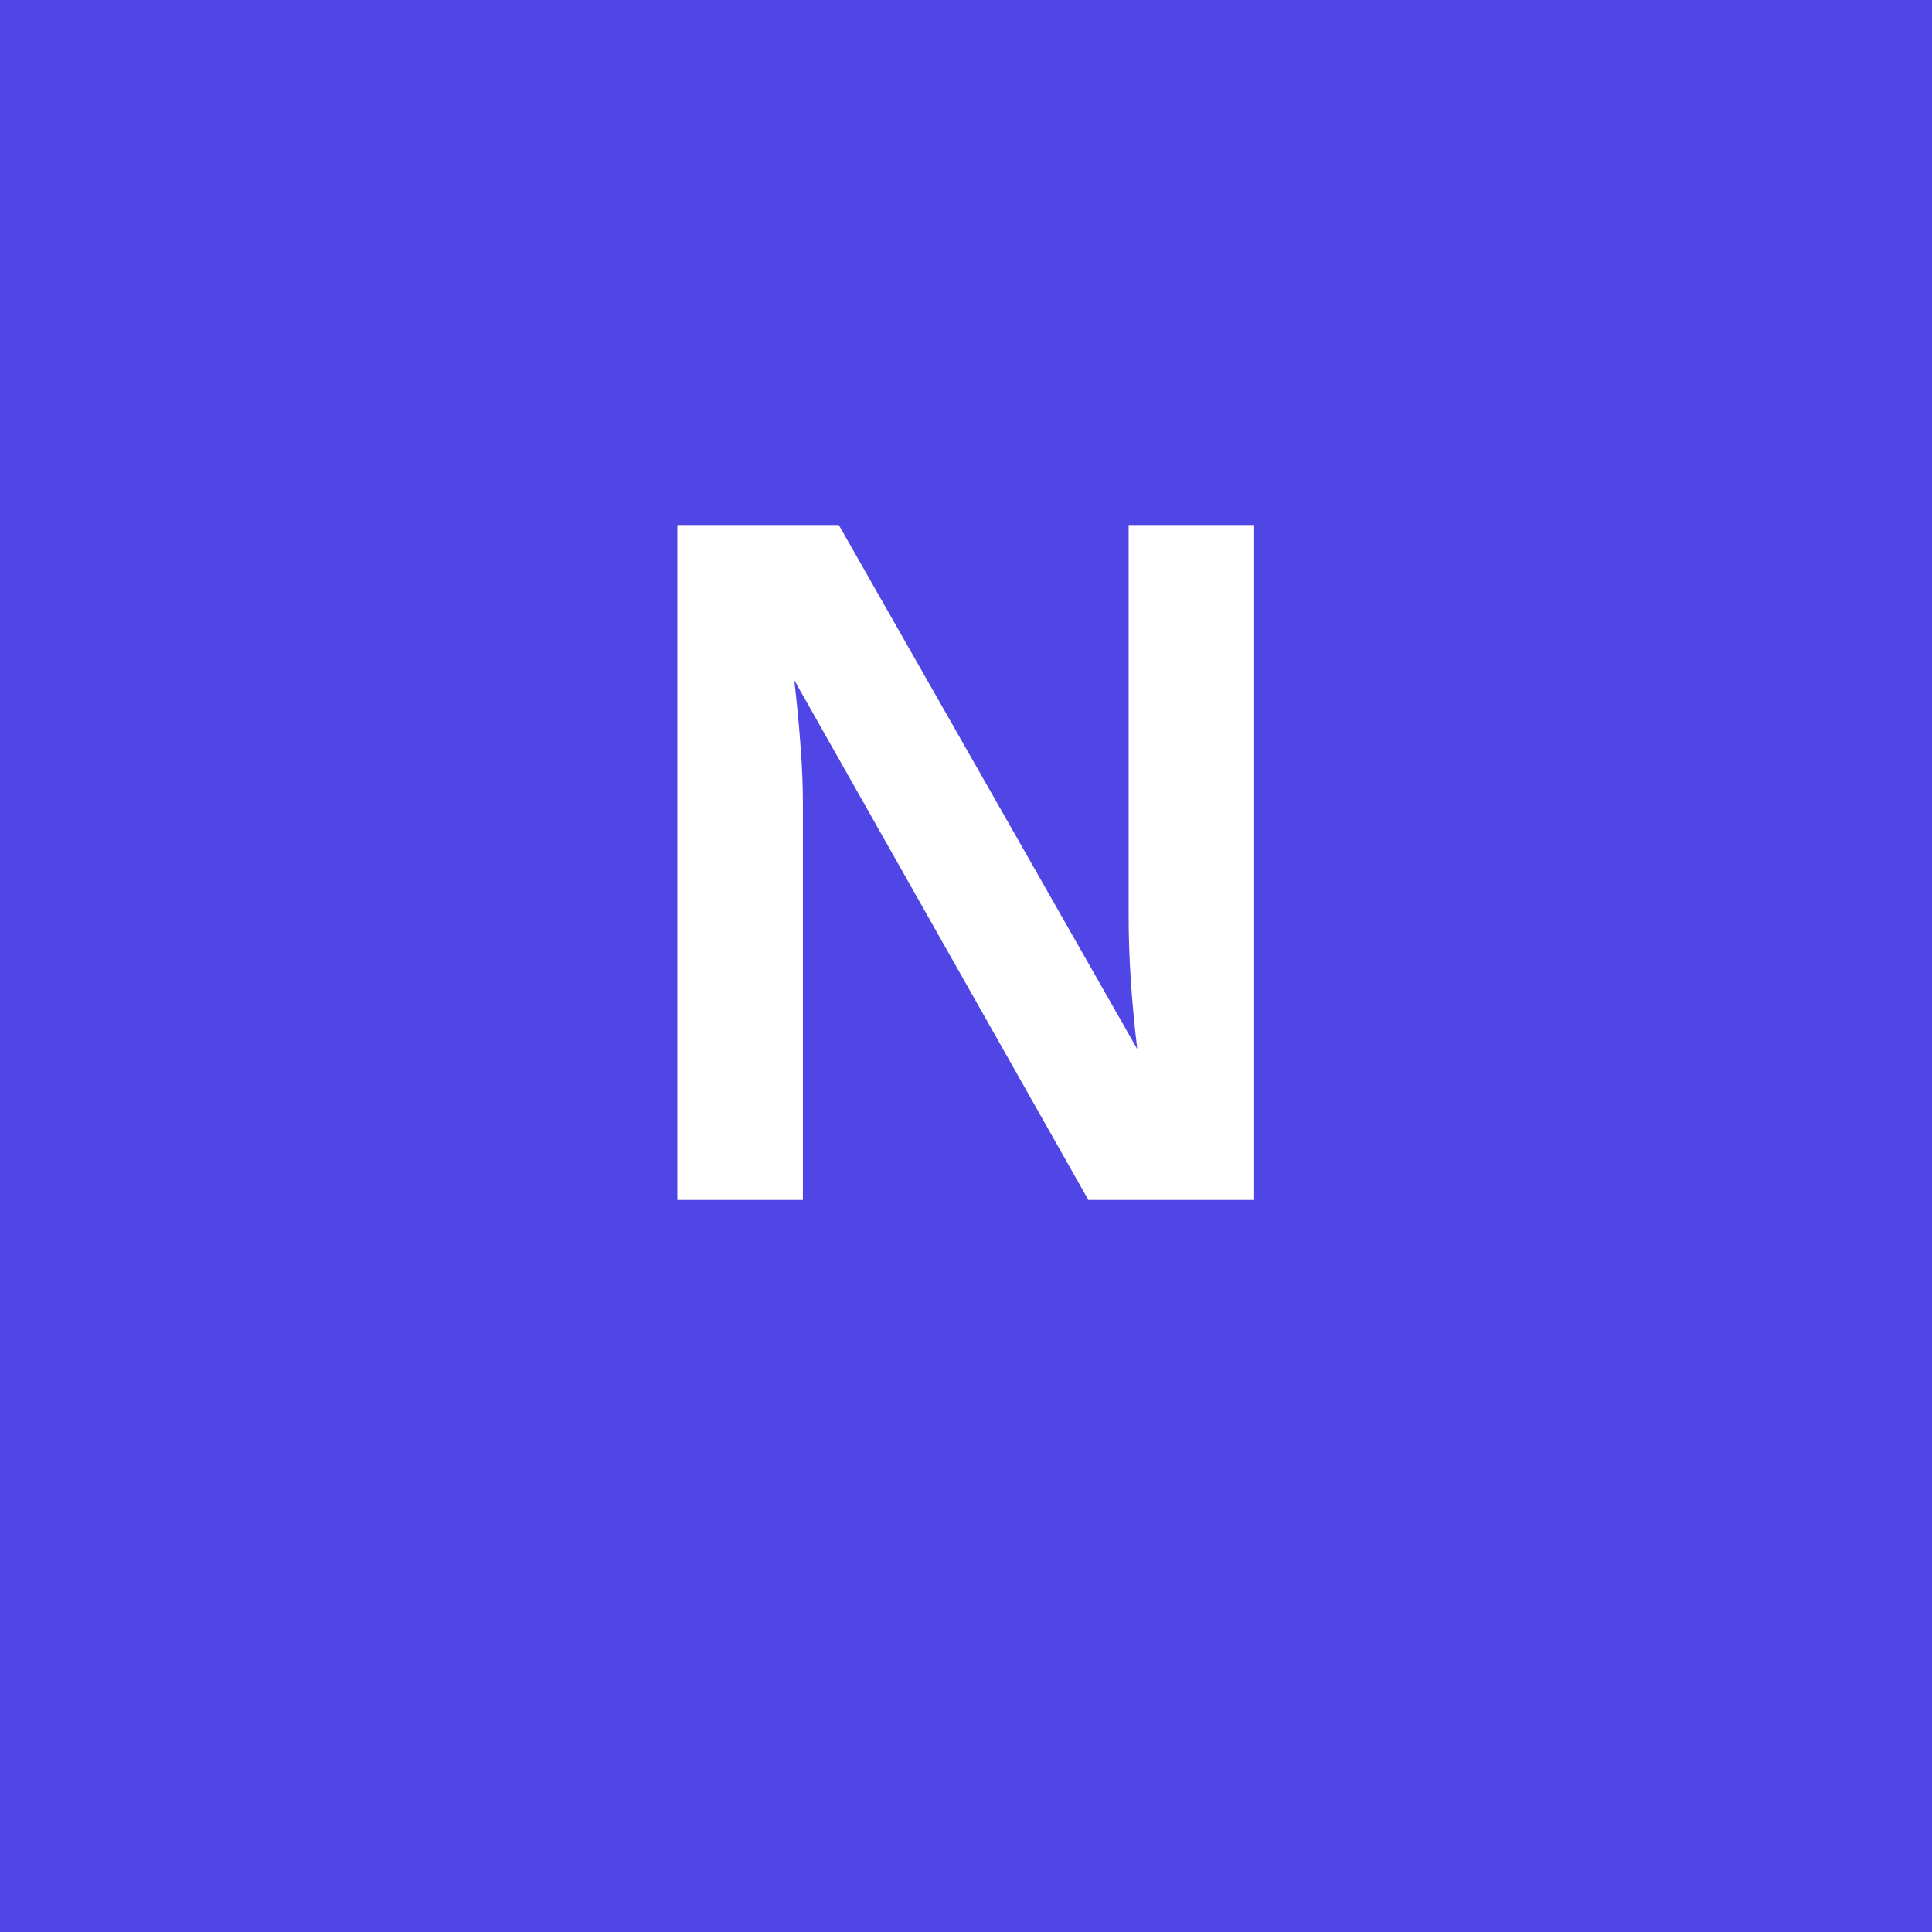
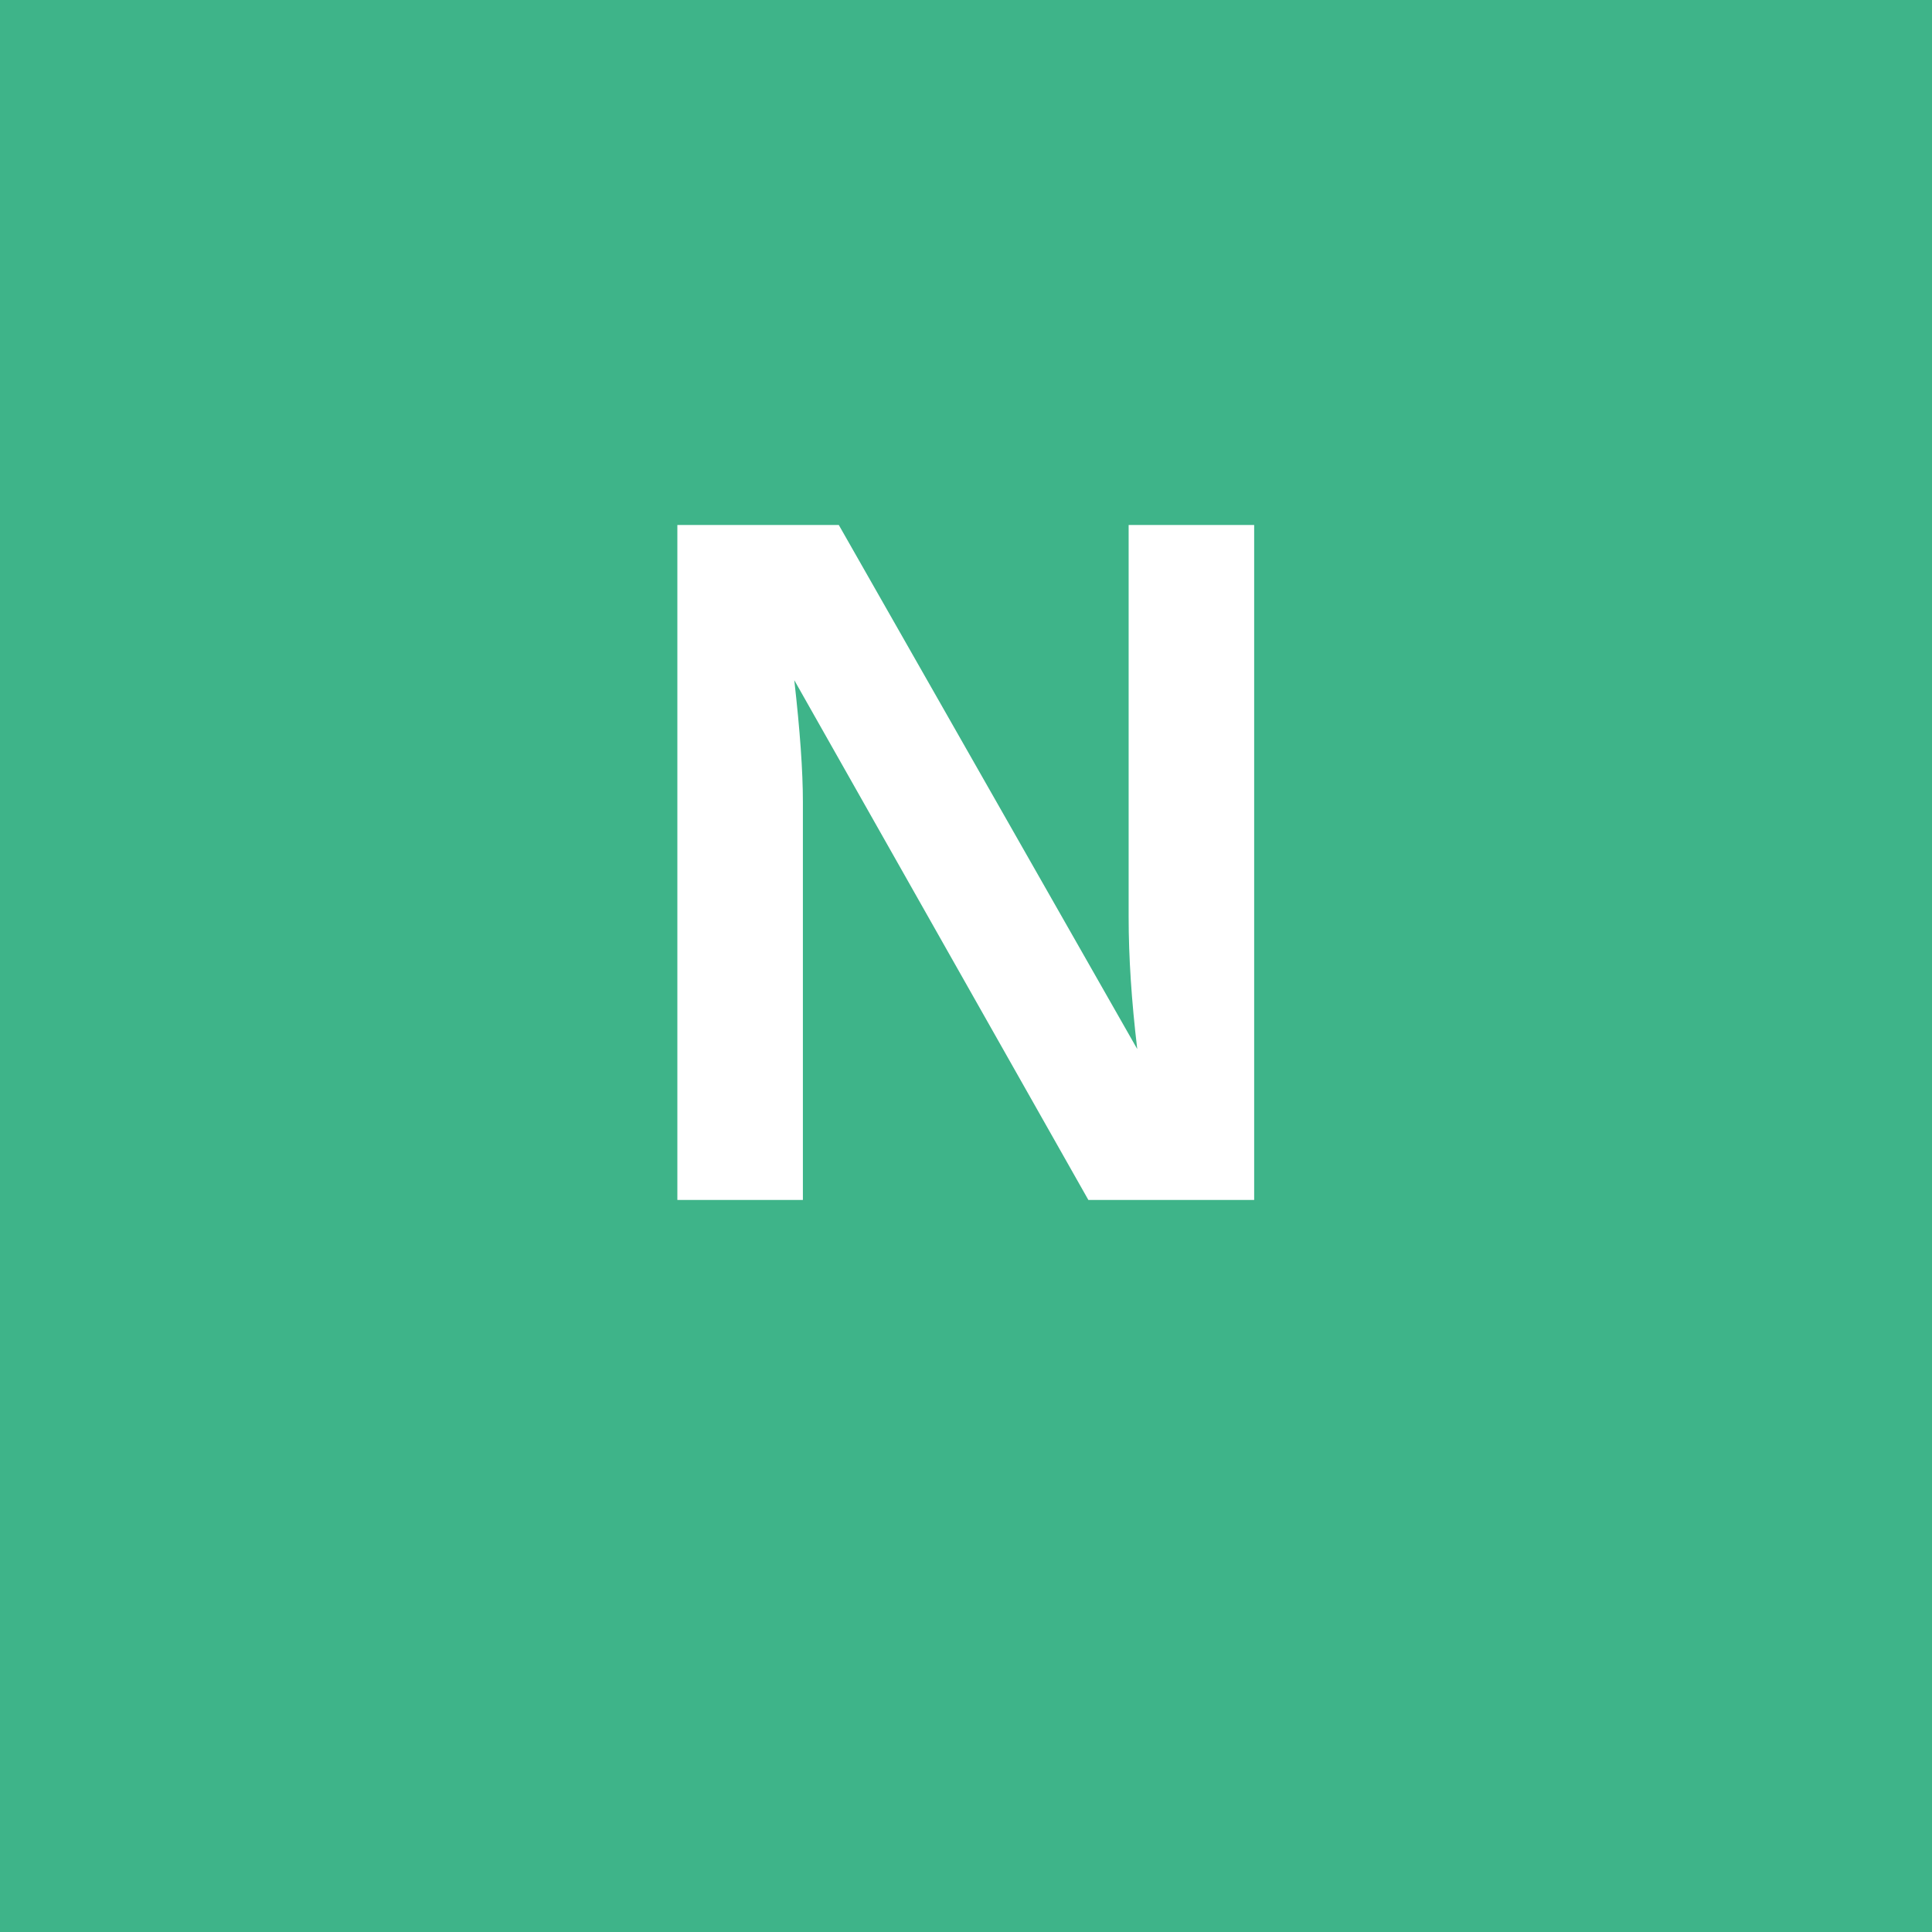
<svg xmlns="http://www.w3.org/2000/svg" viewBox="0 0 512 512" role="img" aria-label="NEXORA">
-   <rect width="512" height="512" fill="#4f46e5" />
+   <rect width="512" height="512" fill="#3eb489" />
  <text x="256" y="318" text-anchor="middle" fill="#ffffff" font-family="Arial, Helvetica, sans-serif" font-size="260" font-weight="700">N</text>
</svg>
